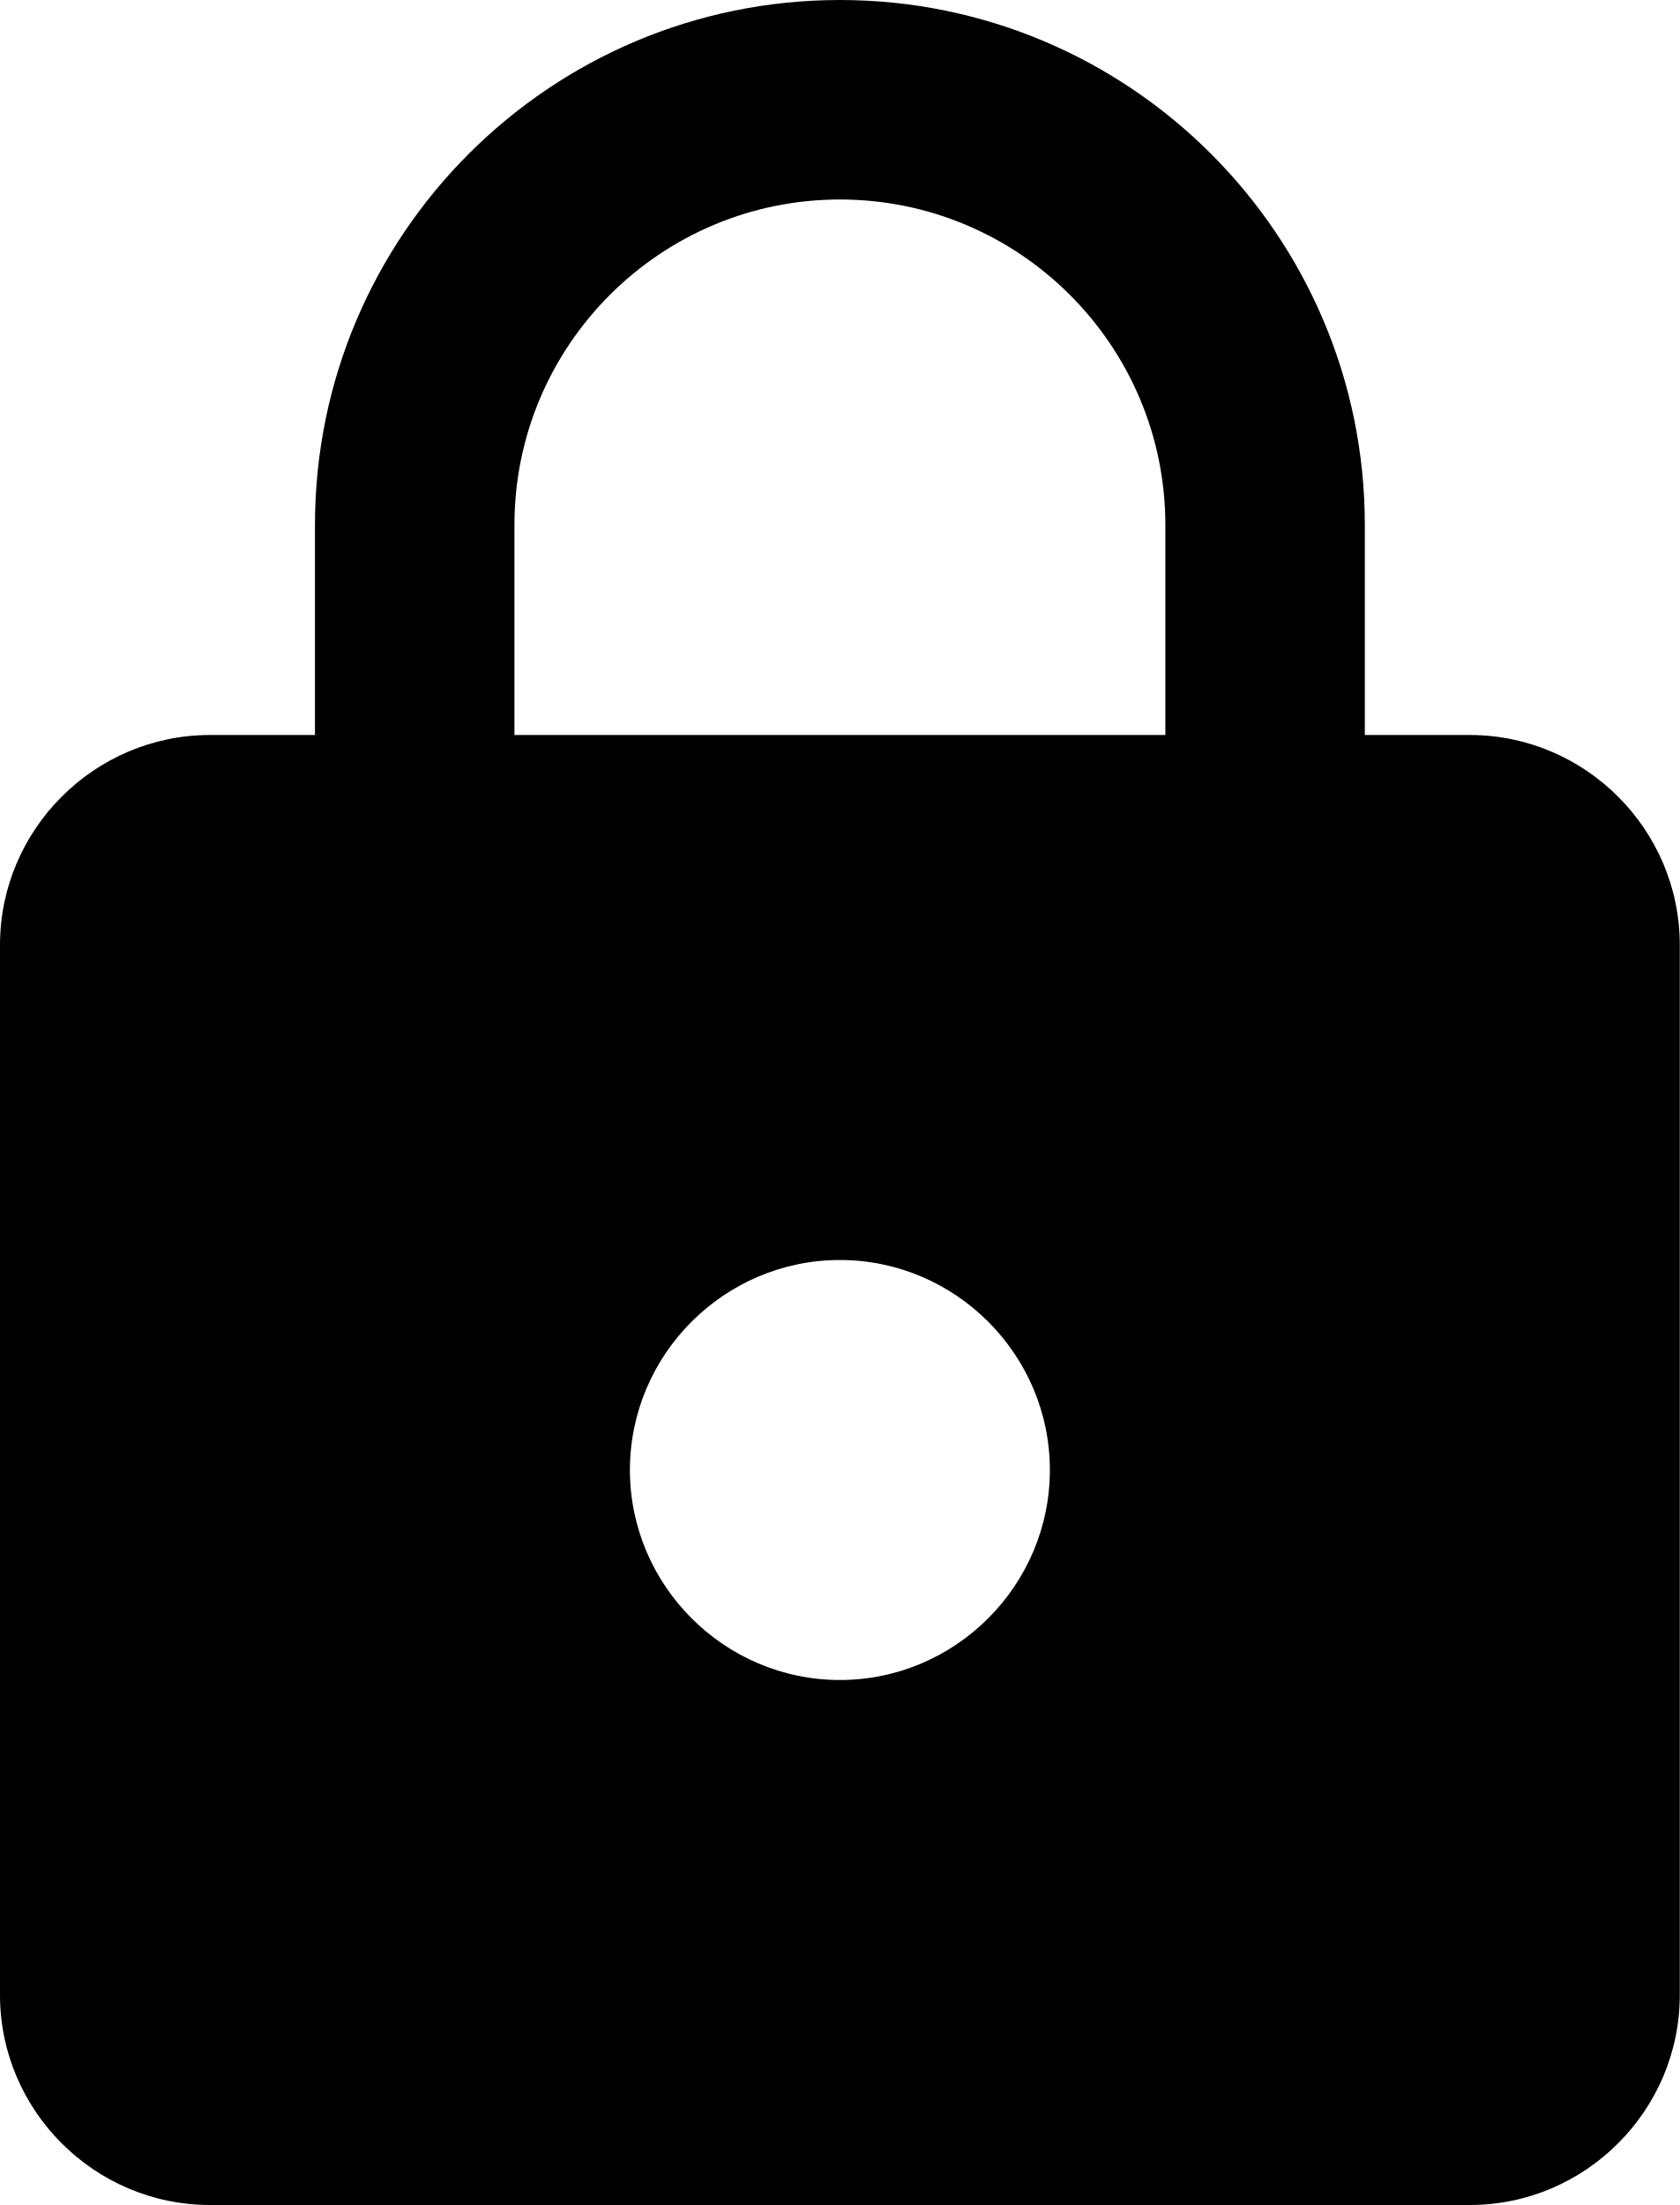
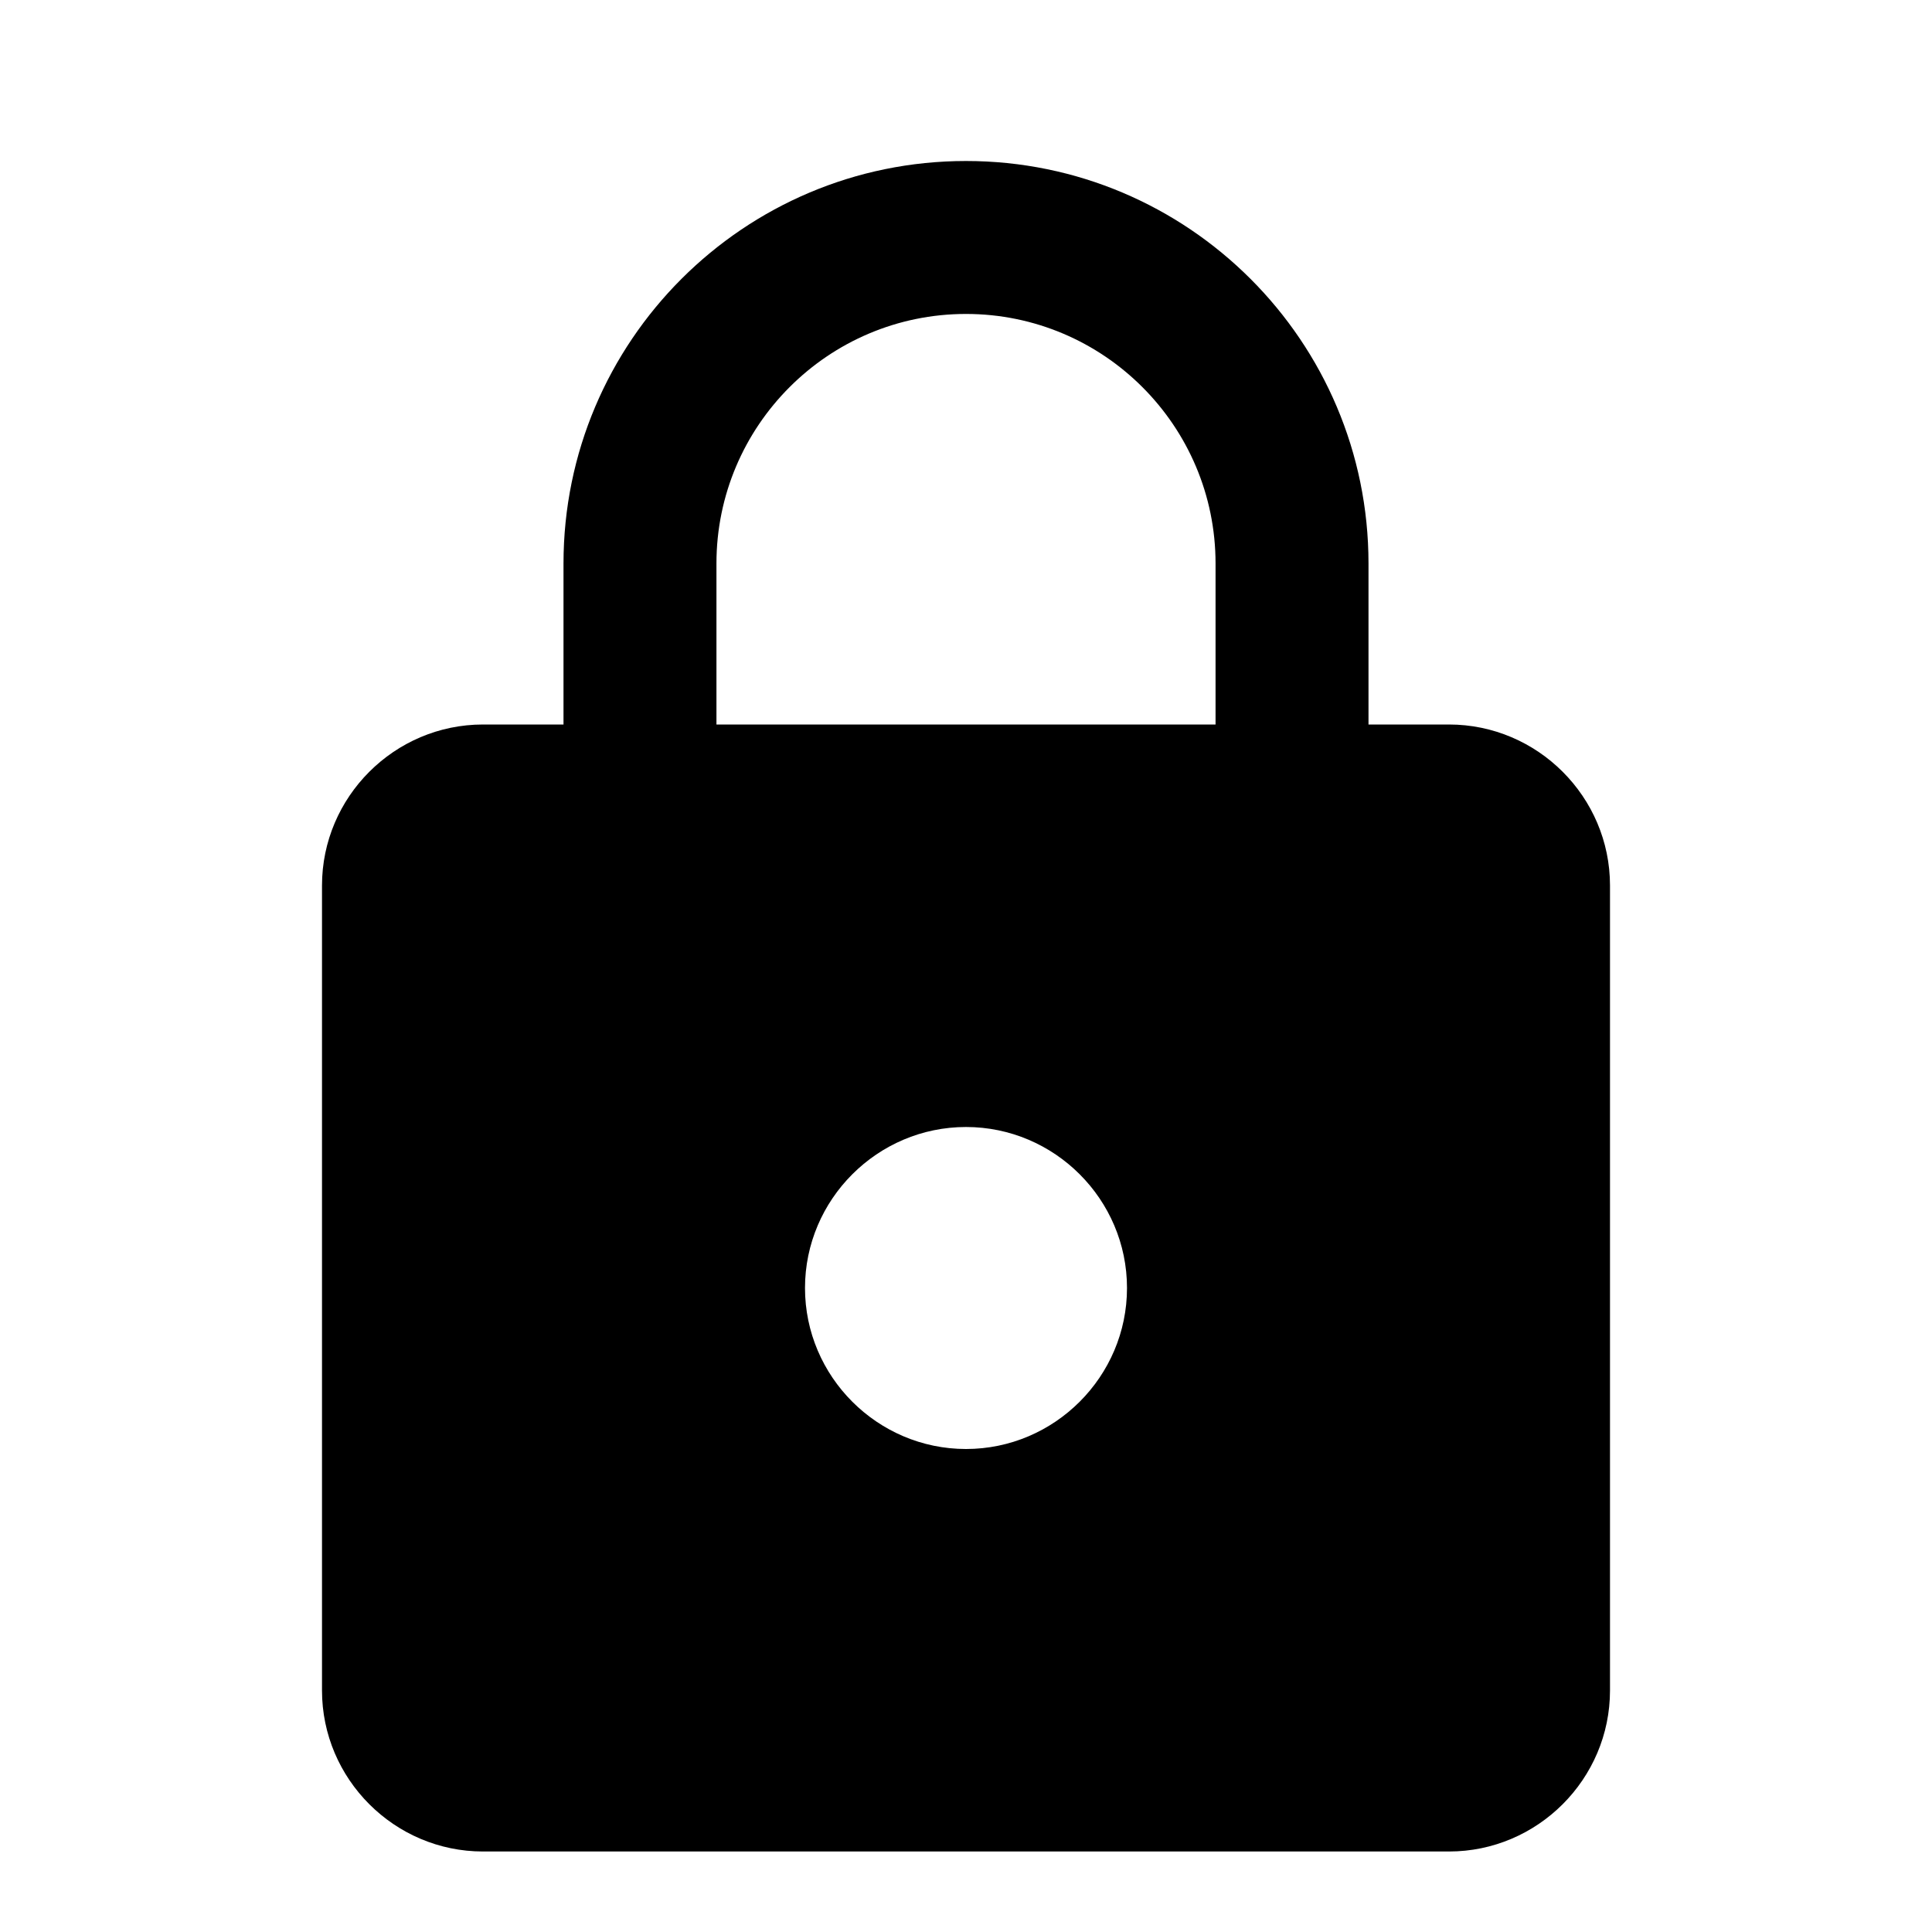
- <svg xmlns="http://www.w3.org/2000/svg" width="16px" height="21px" viewBox="0 0 16 21" version="1.1">
-   <defs />
-   <g id="Symbols" stroke="none" stroke-width="1" fill="none" fill-rule="evenodd">
-     <g id="States-and-Alerts-Buttons-Copy" transform="translate(-260, -758)" fill-rule="nonzero" fill="#000000">
-       <g id="ic_lock_black_24px" transform="translate(260, 758)">
-         <path d="M14,7 L13,7 L13,5 C13,2.24 10.76,0 8,0 C5.24,0 3,2.24 3,5 L3,7 L2,7 C0.9,7 0,7.9 0,9 L0,19 C0,20.1 0.9,21 2,21 L14,21 C15.1,21 16,20.1 16,19 L16,9 C16,7.9 15.1,7 14,7 Z M8,16 C6.9,16 6,15.1 6,14 C6,12.9 6.9,12 8,12 C9.1,12 10,12.9 10,14 C10,15.1 9.1,16 8,16 Z M11.1,7 L4.9,7 L4.9,5 C4.9,3.29 6.29,1.9 8,1.9 C9.71,1.9 11.1,3.29 11.1,5 L11.1,7 Z" id="Shape" />
-       </g>
-     </g>
-   </g>
+ <svg xmlns="http://www.w3.org/2000/svg" width="24" height="24" viewBox="0 0 24 24">
+   <path fill="#000000" d="M14,7 L13,7 L13,5 C13,2.24 10.76,0 8,0 C5.24,0 3,2.24 3,5 L3,7 L2,7 C0.9,7 0,7.9 0,9 L0,19 C0,20.1 0.9,21 2,21 L14,21 C15.1,21 16,20.1 16,19 L16,9 C16,7.9 15.1,7 14,7 Z M8,16 C6.9,16 6,15.1 6,14 C6,12.9 6.9,12 8,12 C9.1,12 10,12.9 10,14 C10,15.1 9.1,16 8,16 Z M11.1,7 L4.9,7 L4.9,5 C4.9,3.29 6.29,1.9 8,1.9 C9.71,1.9 11.1,3.29 11.1,5 L11.1,7 Z" transform="translate(4 2)" />
</svg>
